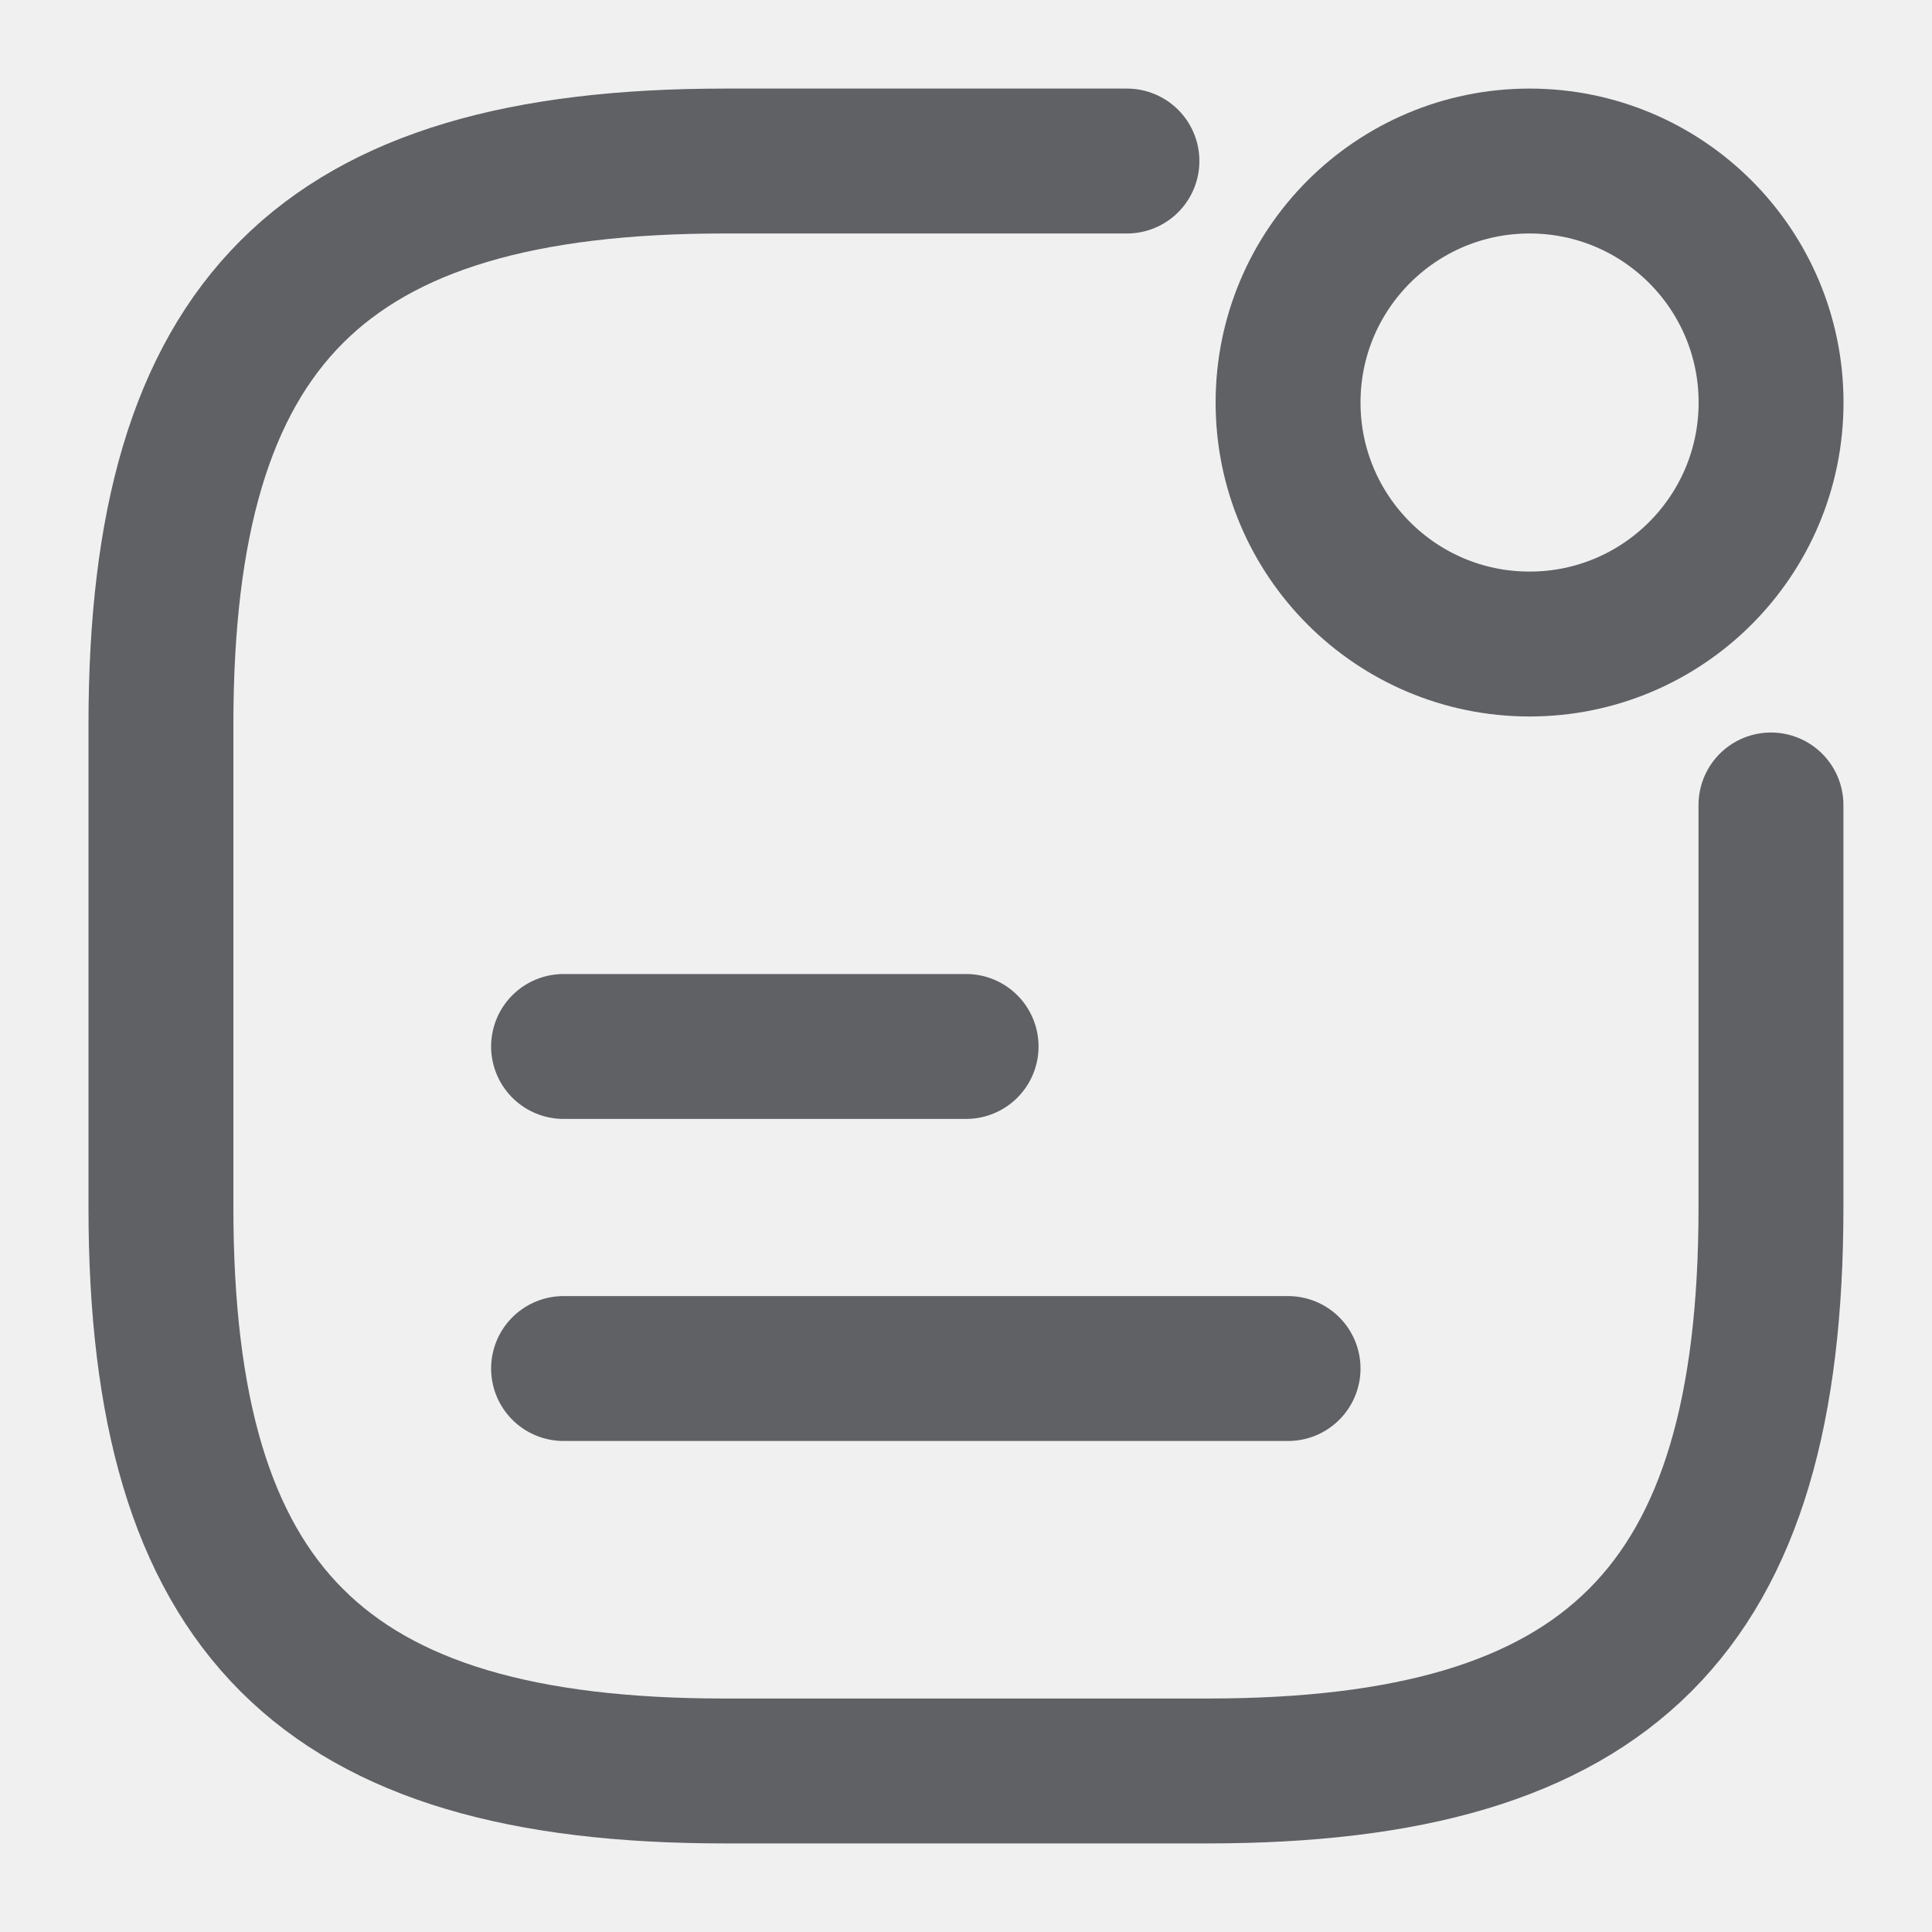
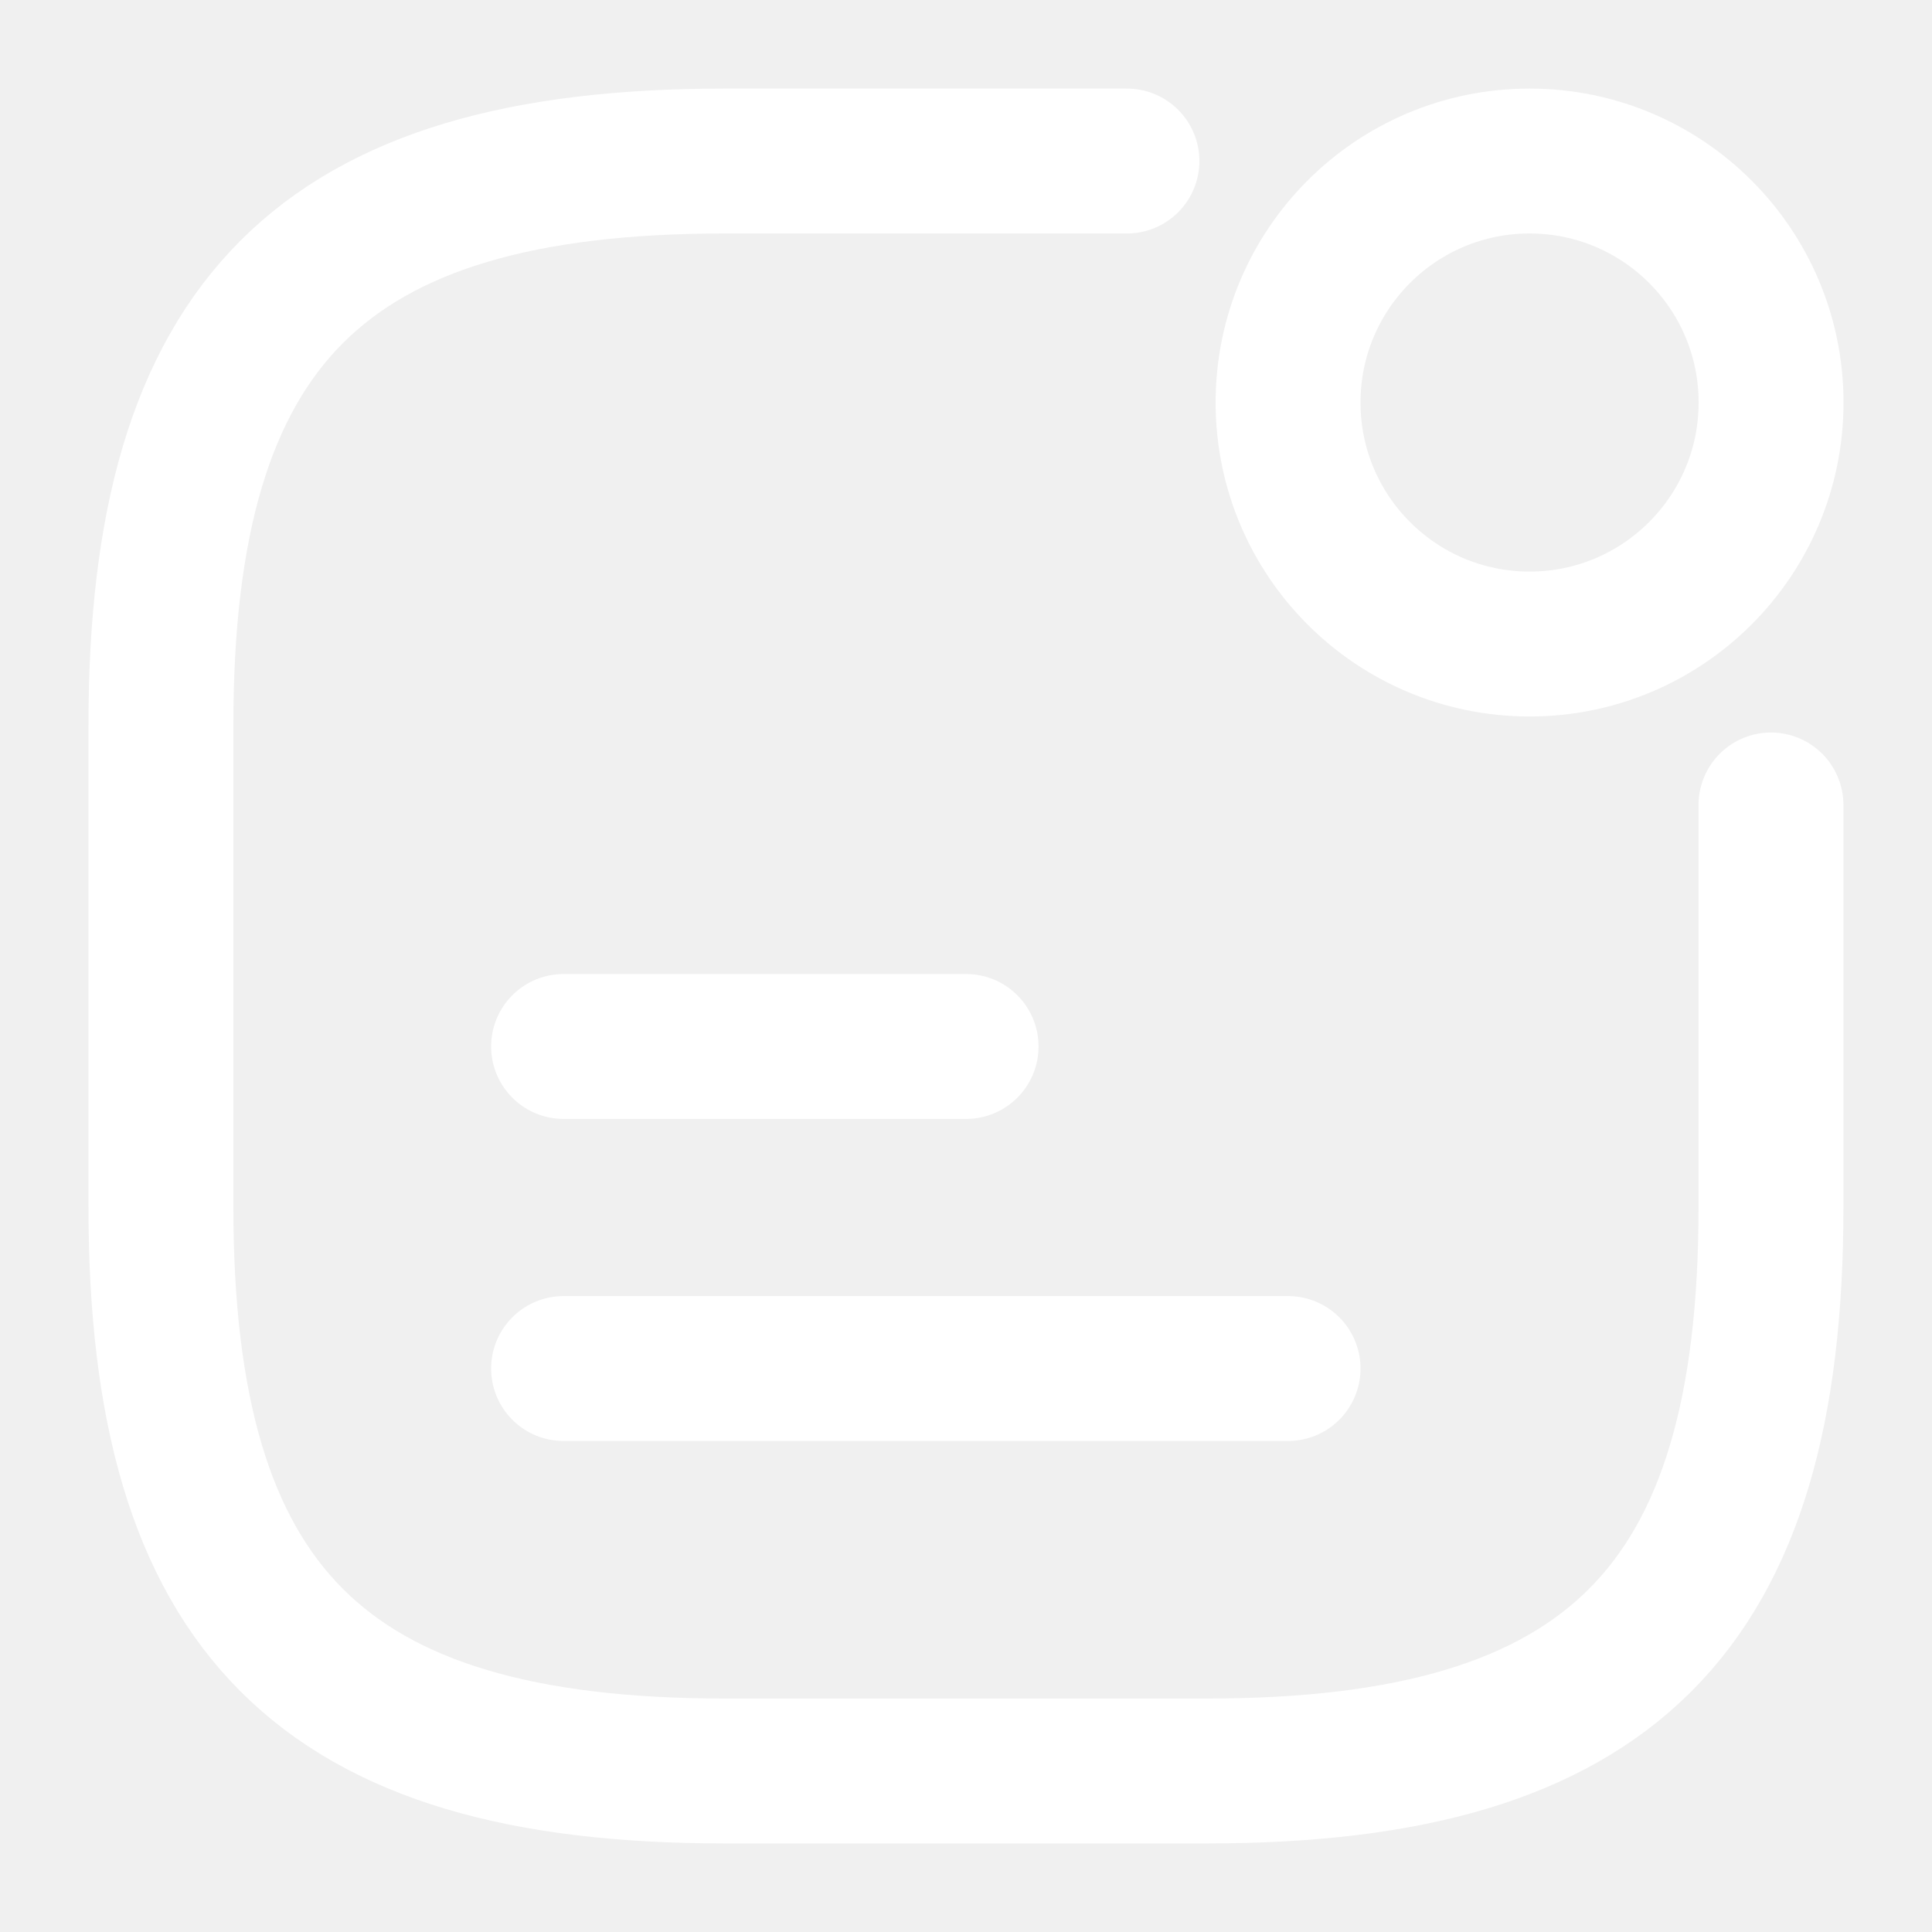
<svg xmlns="http://www.w3.org/2000/svg" width="20" height="20" viewBox="0 0 20 20" fill="none">
-   <path d="M15.834 6.667C17.215 6.667 18.334 5.547 18.334 4.167C18.334 2.786 17.215 1.667 15.834 1.667C14.453 1.667 13.334 2.786 13.334 4.167C13.334 5.547 14.453 6.667 15.834 6.667Z" stroke="#5F6165" stroke-width="1.5" stroke-linecap="round" stroke-linejoin="round" />
-   <path d="M5.834 10.833H10.001" stroke="#5F6165" stroke-width="1.5" stroke-linecap="round" stroke-linejoin="round" />
-   <path d="M5.834 14.167H13.334" stroke="#5F6165" stroke-width="1.5" stroke-linecap="round" stroke-linejoin="round" />
-   <path d="M11.666 1.667H7.499C3.333 1.667 1.666 3.333 1.666 7.5V12.5C1.666 16.667 3.333 18.333 7.499 18.333H12.499C16.666 18.333 18.333 16.667 18.333 12.5V8.333" stroke="#5F6165" stroke-width="1.5" stroke-linecap="round" stroke-linejoin="round" />
+   <path d="M15.834 6.667C17.215 6.667 18.334 5.547 18.334 4.167C18.334 2.786 17.215 1.667 15.834 1.667C14.453 1.667 13.334 2.786 13.334 4.167C13.334 5.547 14.453 6.667 15.834 6.667Z" stroke="#FFFFFF" stroke-width="1.5" stroke-linecap="round" stroke-linejoin="round" />
+   <path d="M5.834 10.833H10.001" stroke="#FFFFFF" stroke-width="1.5" stroke-linecap="round" stroke-linejoin="round" />
+   <path d="M5.834 14.167H13.334" stroke="#FFFFFF" stroke-width="1.5" stroke-linecap="round" stroke-linejoin="round" />
+   <path d="M11.666 1.667H7.499C3.333 1.667 1.666 3.333 1.666 7.5V12.5C1.666 16.667 3.333 18.333 7.499 18.333H12.499C16.666 18.333 18.333 16.667 18.333 12.5V8.333" stroke="#FFFFFF" stroke-width="1.5" stroke-linecap="round" stroke-linejoin="round" />
</svg>
